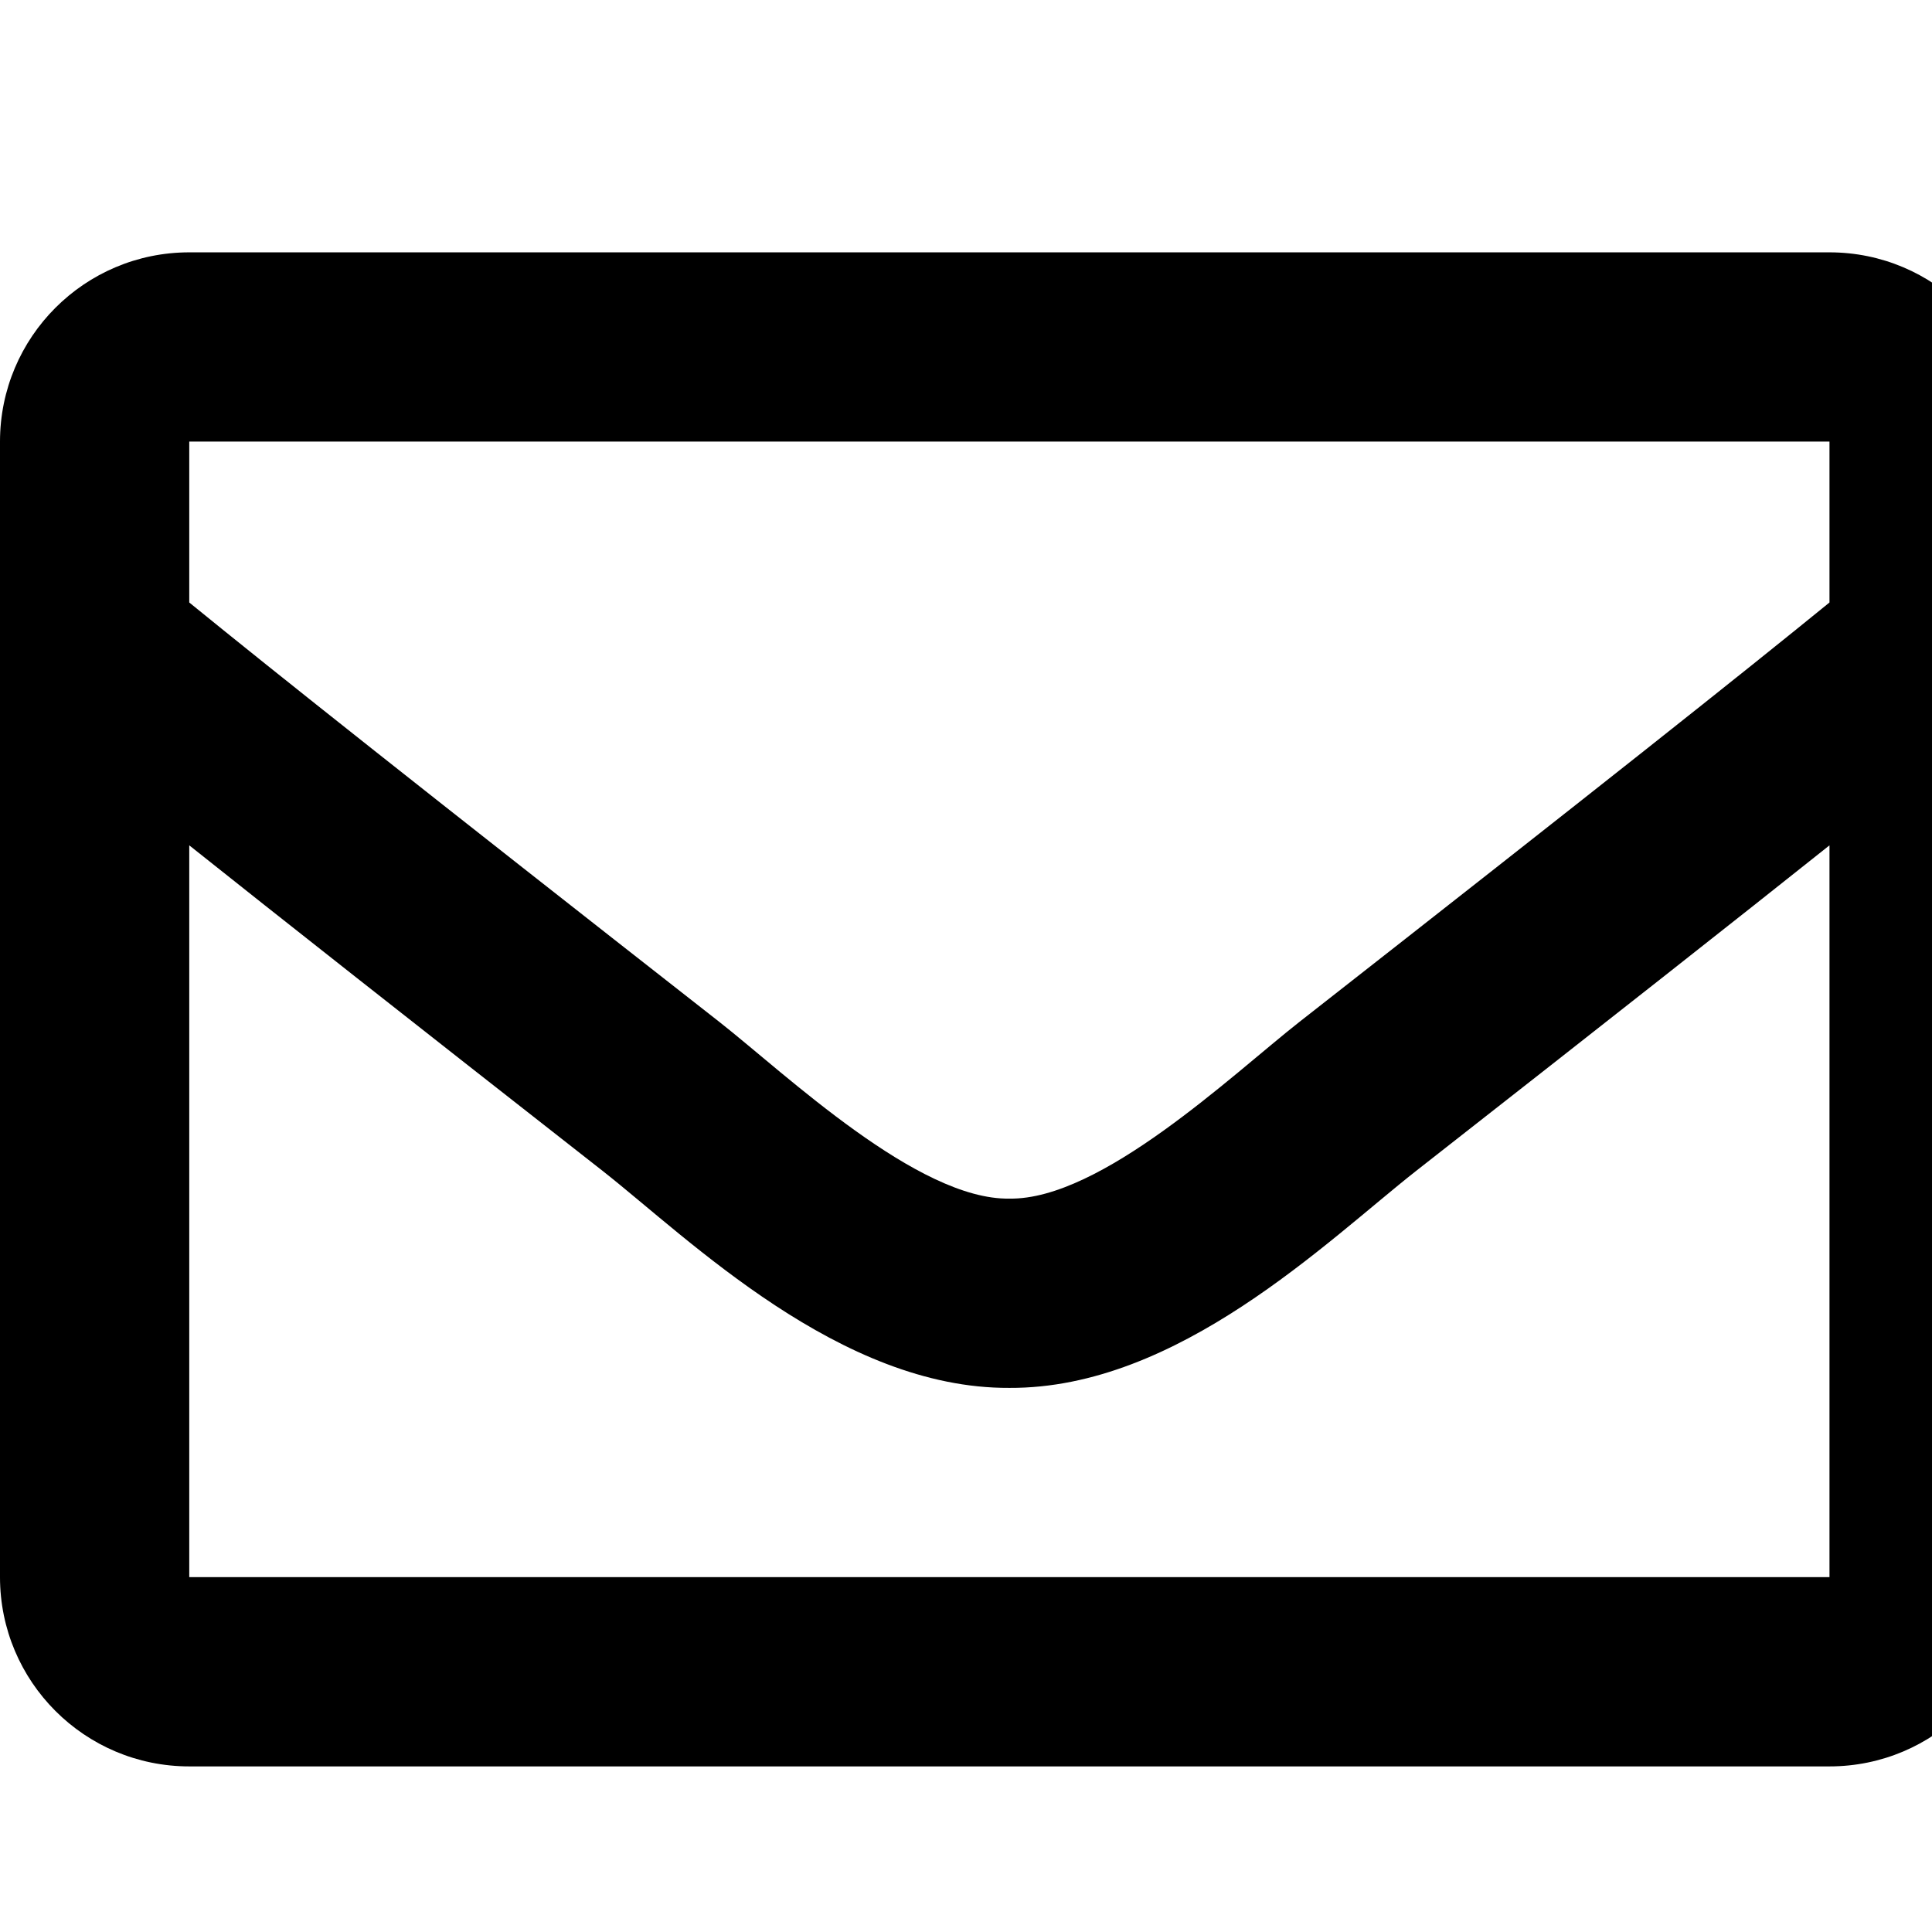
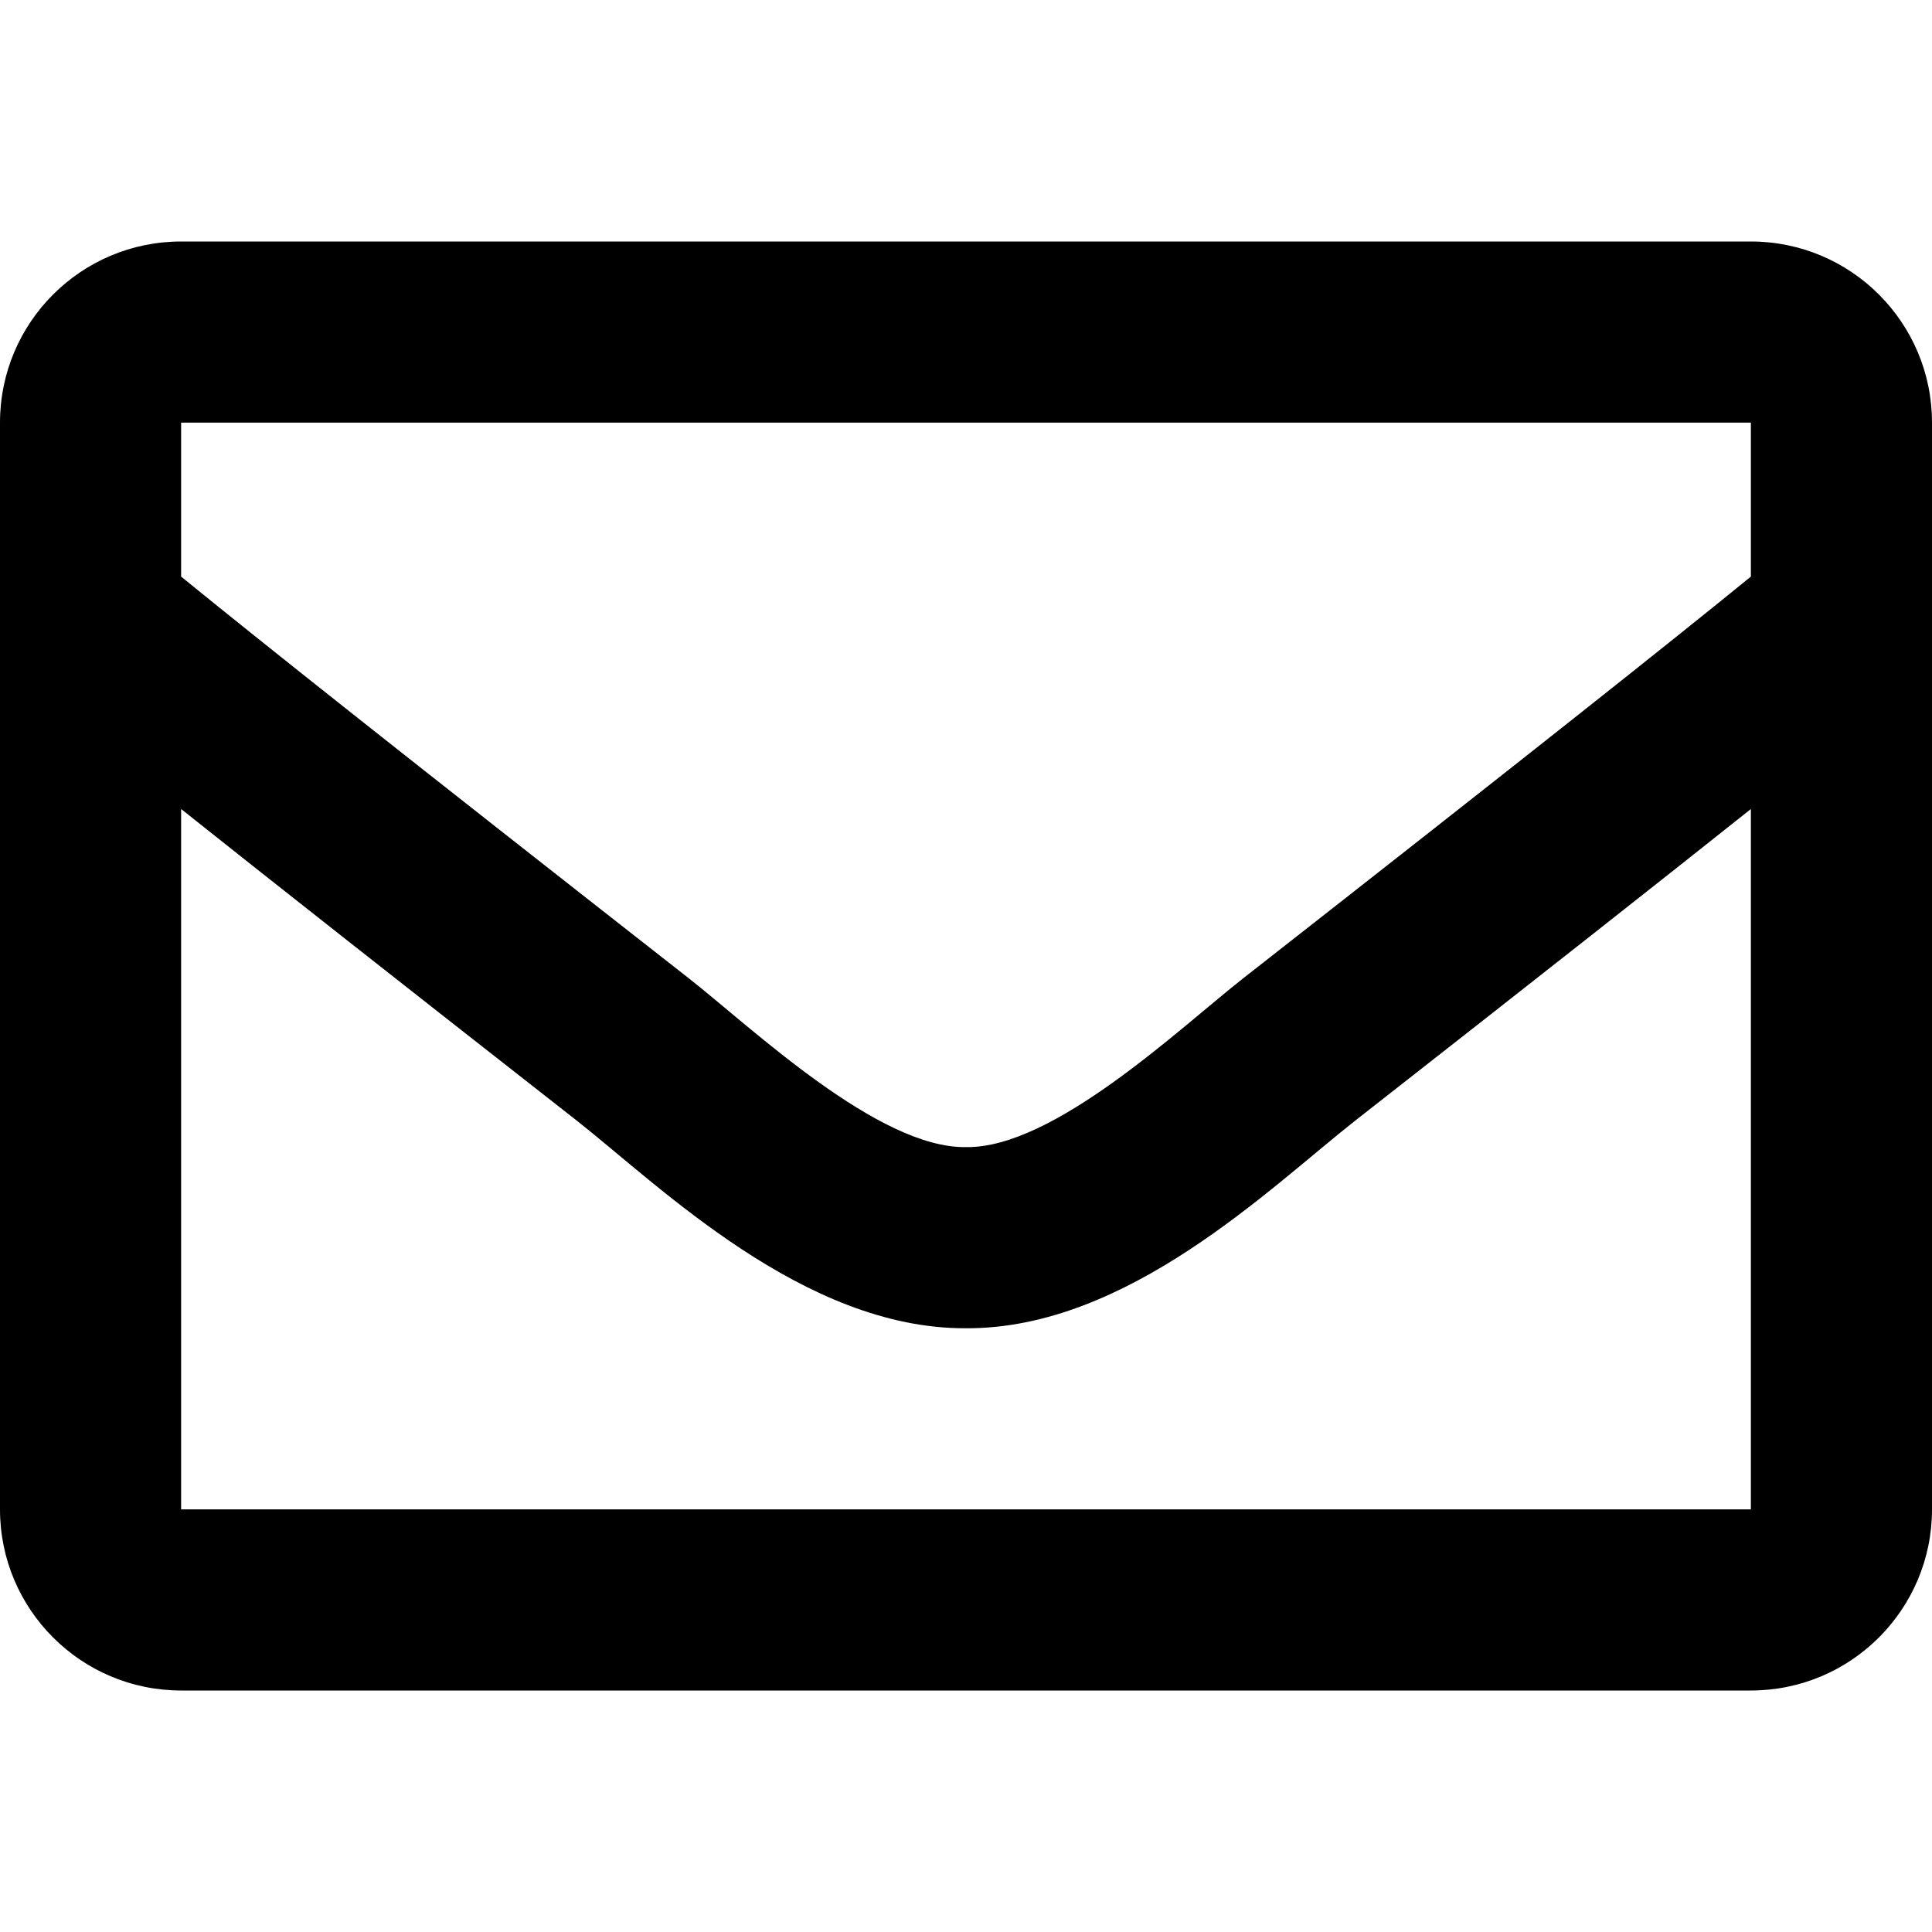
- <svg xmlns="http://www.w3.org/2000/svg" aria-hidden="true" data-prefix="far" data-icon="envelope" class="svg-inline--fa fa-envelope fa-w-16" role="img" viewBox="0 0 490 490">
+ <svg xmlns="http://www.w3.org/2000/svg" aria-hidden="true" data-prefix="far" data-icon="envelope" class="svg-inline--fa fa-envelope fa-w-16" role="img" viewBox="0 0 512 512">
  <path fill="currentColor" d="M464 64H48C21.49 64 0 85.49 0 112v288c0 26.51 21.49 48 48 48h416c26.51 0 48-21.49 48-48V112c0-26.51-21.49-48-48-48zm0 48v40.805c-22.422 18.259-58.168 46.651-134.587 106.49-16.841 13.247-50.201 45.072-73.413 44.701-23.208.375-56.579-31.459-73.413-44.701C106.18 199.465 70.425 171.067 48 152.805V112h416zM48 400V214.398c22.914 18.251 55.409 43.862 104.938 82.646 21.857 17.205 60.134 55.186 103.062 54.955 42.717.231 80.509-37.199 103.053-54.947 49.528-38.783 82.032-64.401 104.947-82.653V400H48z" />
</svg>
